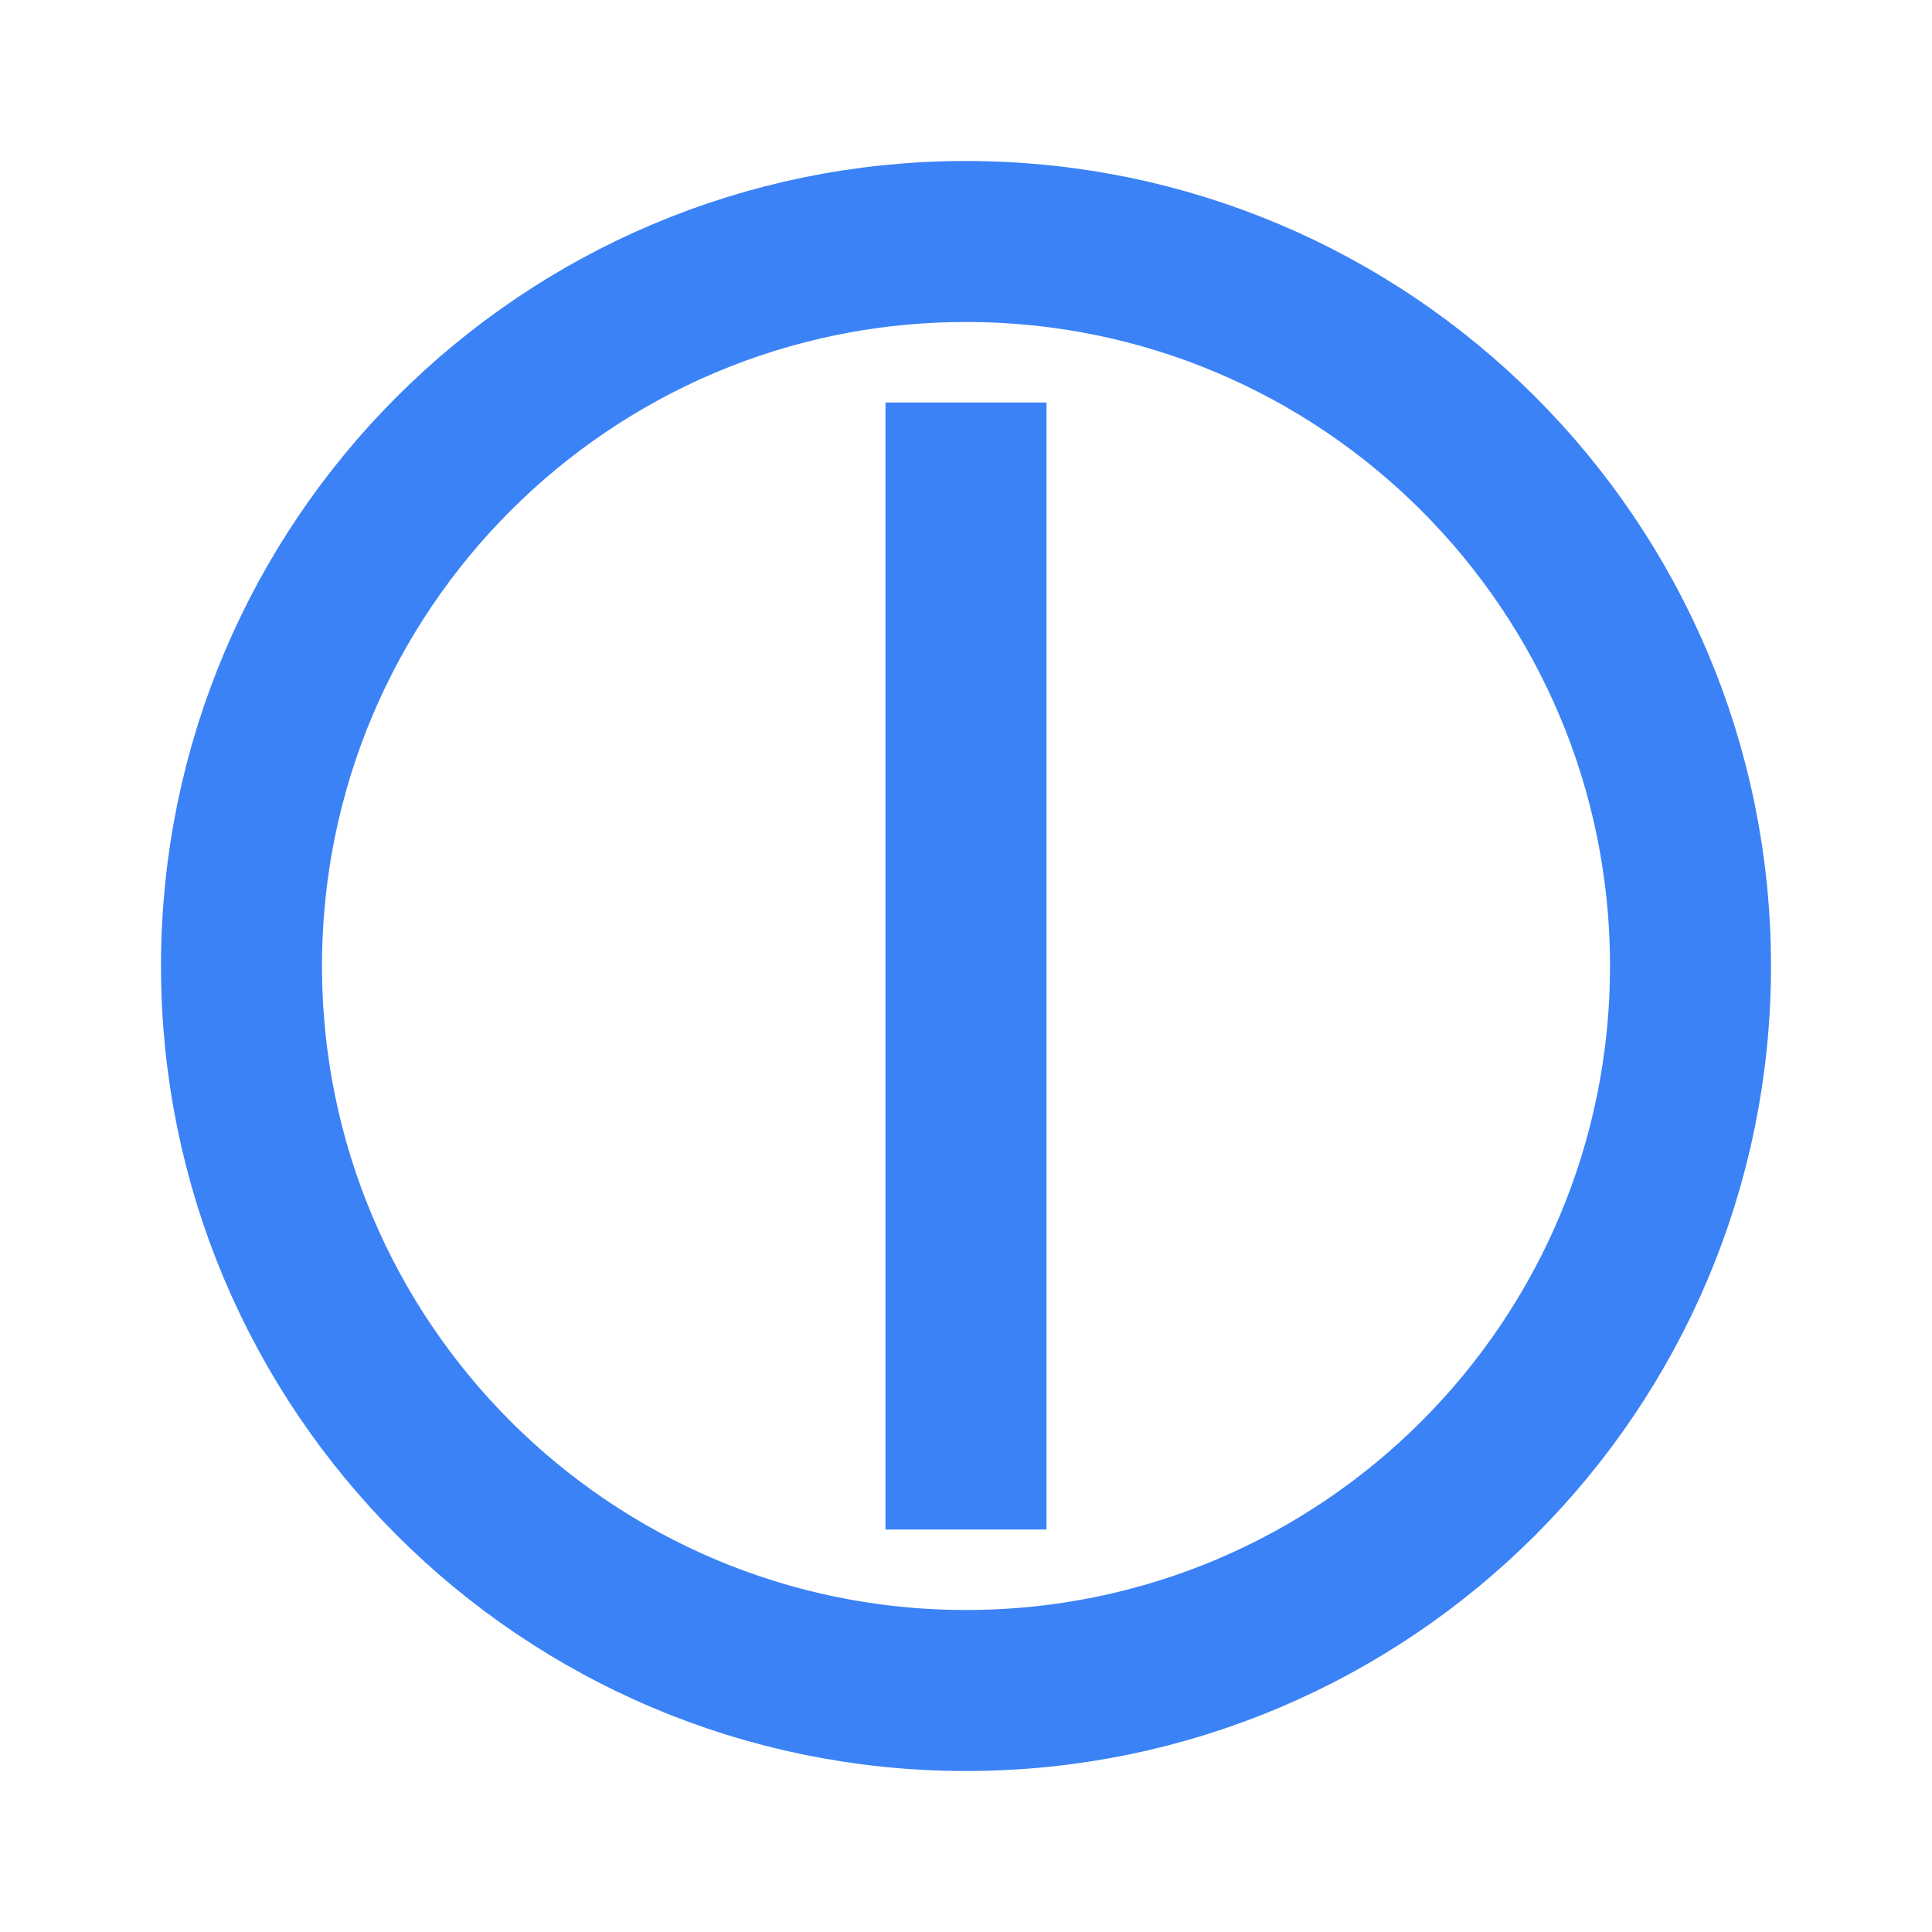
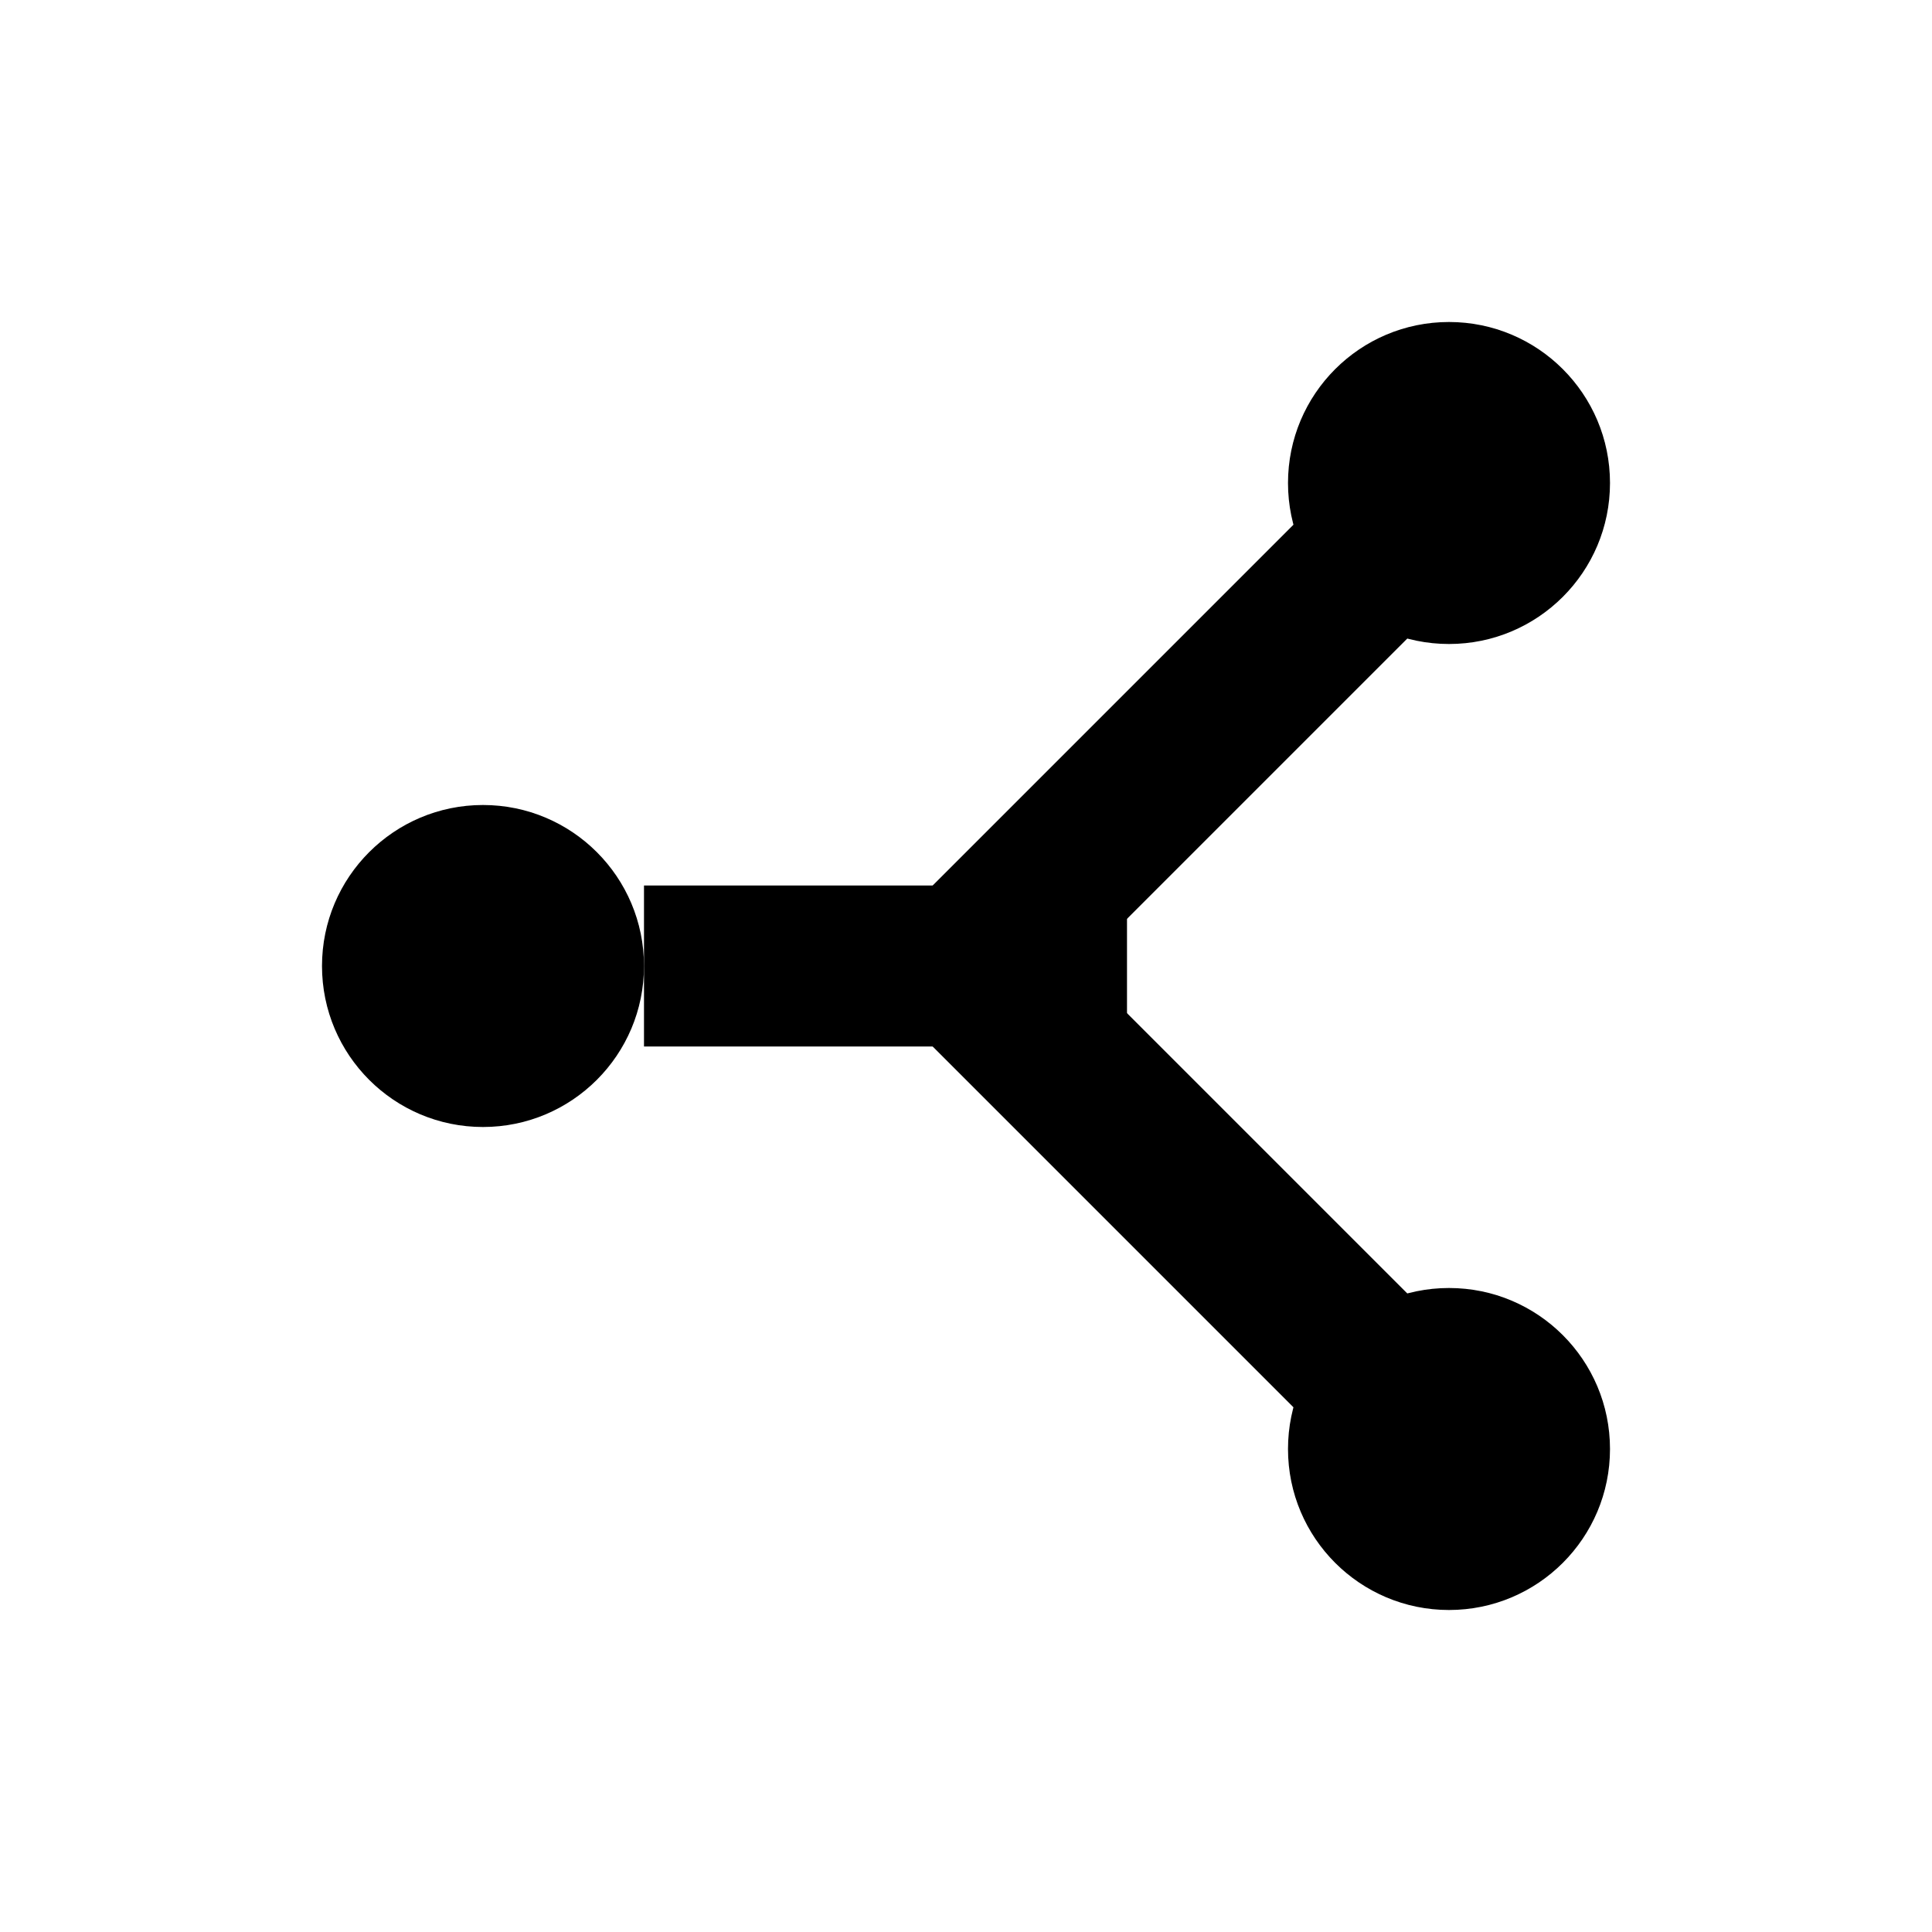
- <svg xmlns="http://www.w3.org/2000/svg" width="24" height="24" viewBox="0 0 24 24" fill="none">
-   <circle cx="12" cy="12" r="9" stroke="#3B82F6" stroke-width="2" />
-   <line x1="12" y1="5" x2="12" y2="19" stroke="#3B82F6" stroke-width="2" />
+ <svg xmlns="http://www.w3.org/2000/svg" viewBox="0 0 24 24">
+   <circle cx="6" cy="12" r="2" fill="currentColor" />
+   <circle cx="18" cy="6" r="2" fill="currentColor" />
+   <circle cx="18" cy="18" r="2" fill="currentColor" />
+   <path d="M8 12h6" stroke="currentColor" stroke-width="2" fill="none" />
+   <path d="M12 12L17 7" stroke="currentColor" stroke-width="2" fill="none" />
+   <path d="M12 12l5 5" stroke="currentColor" stroke-width="2" fill="none" />
</svg>
